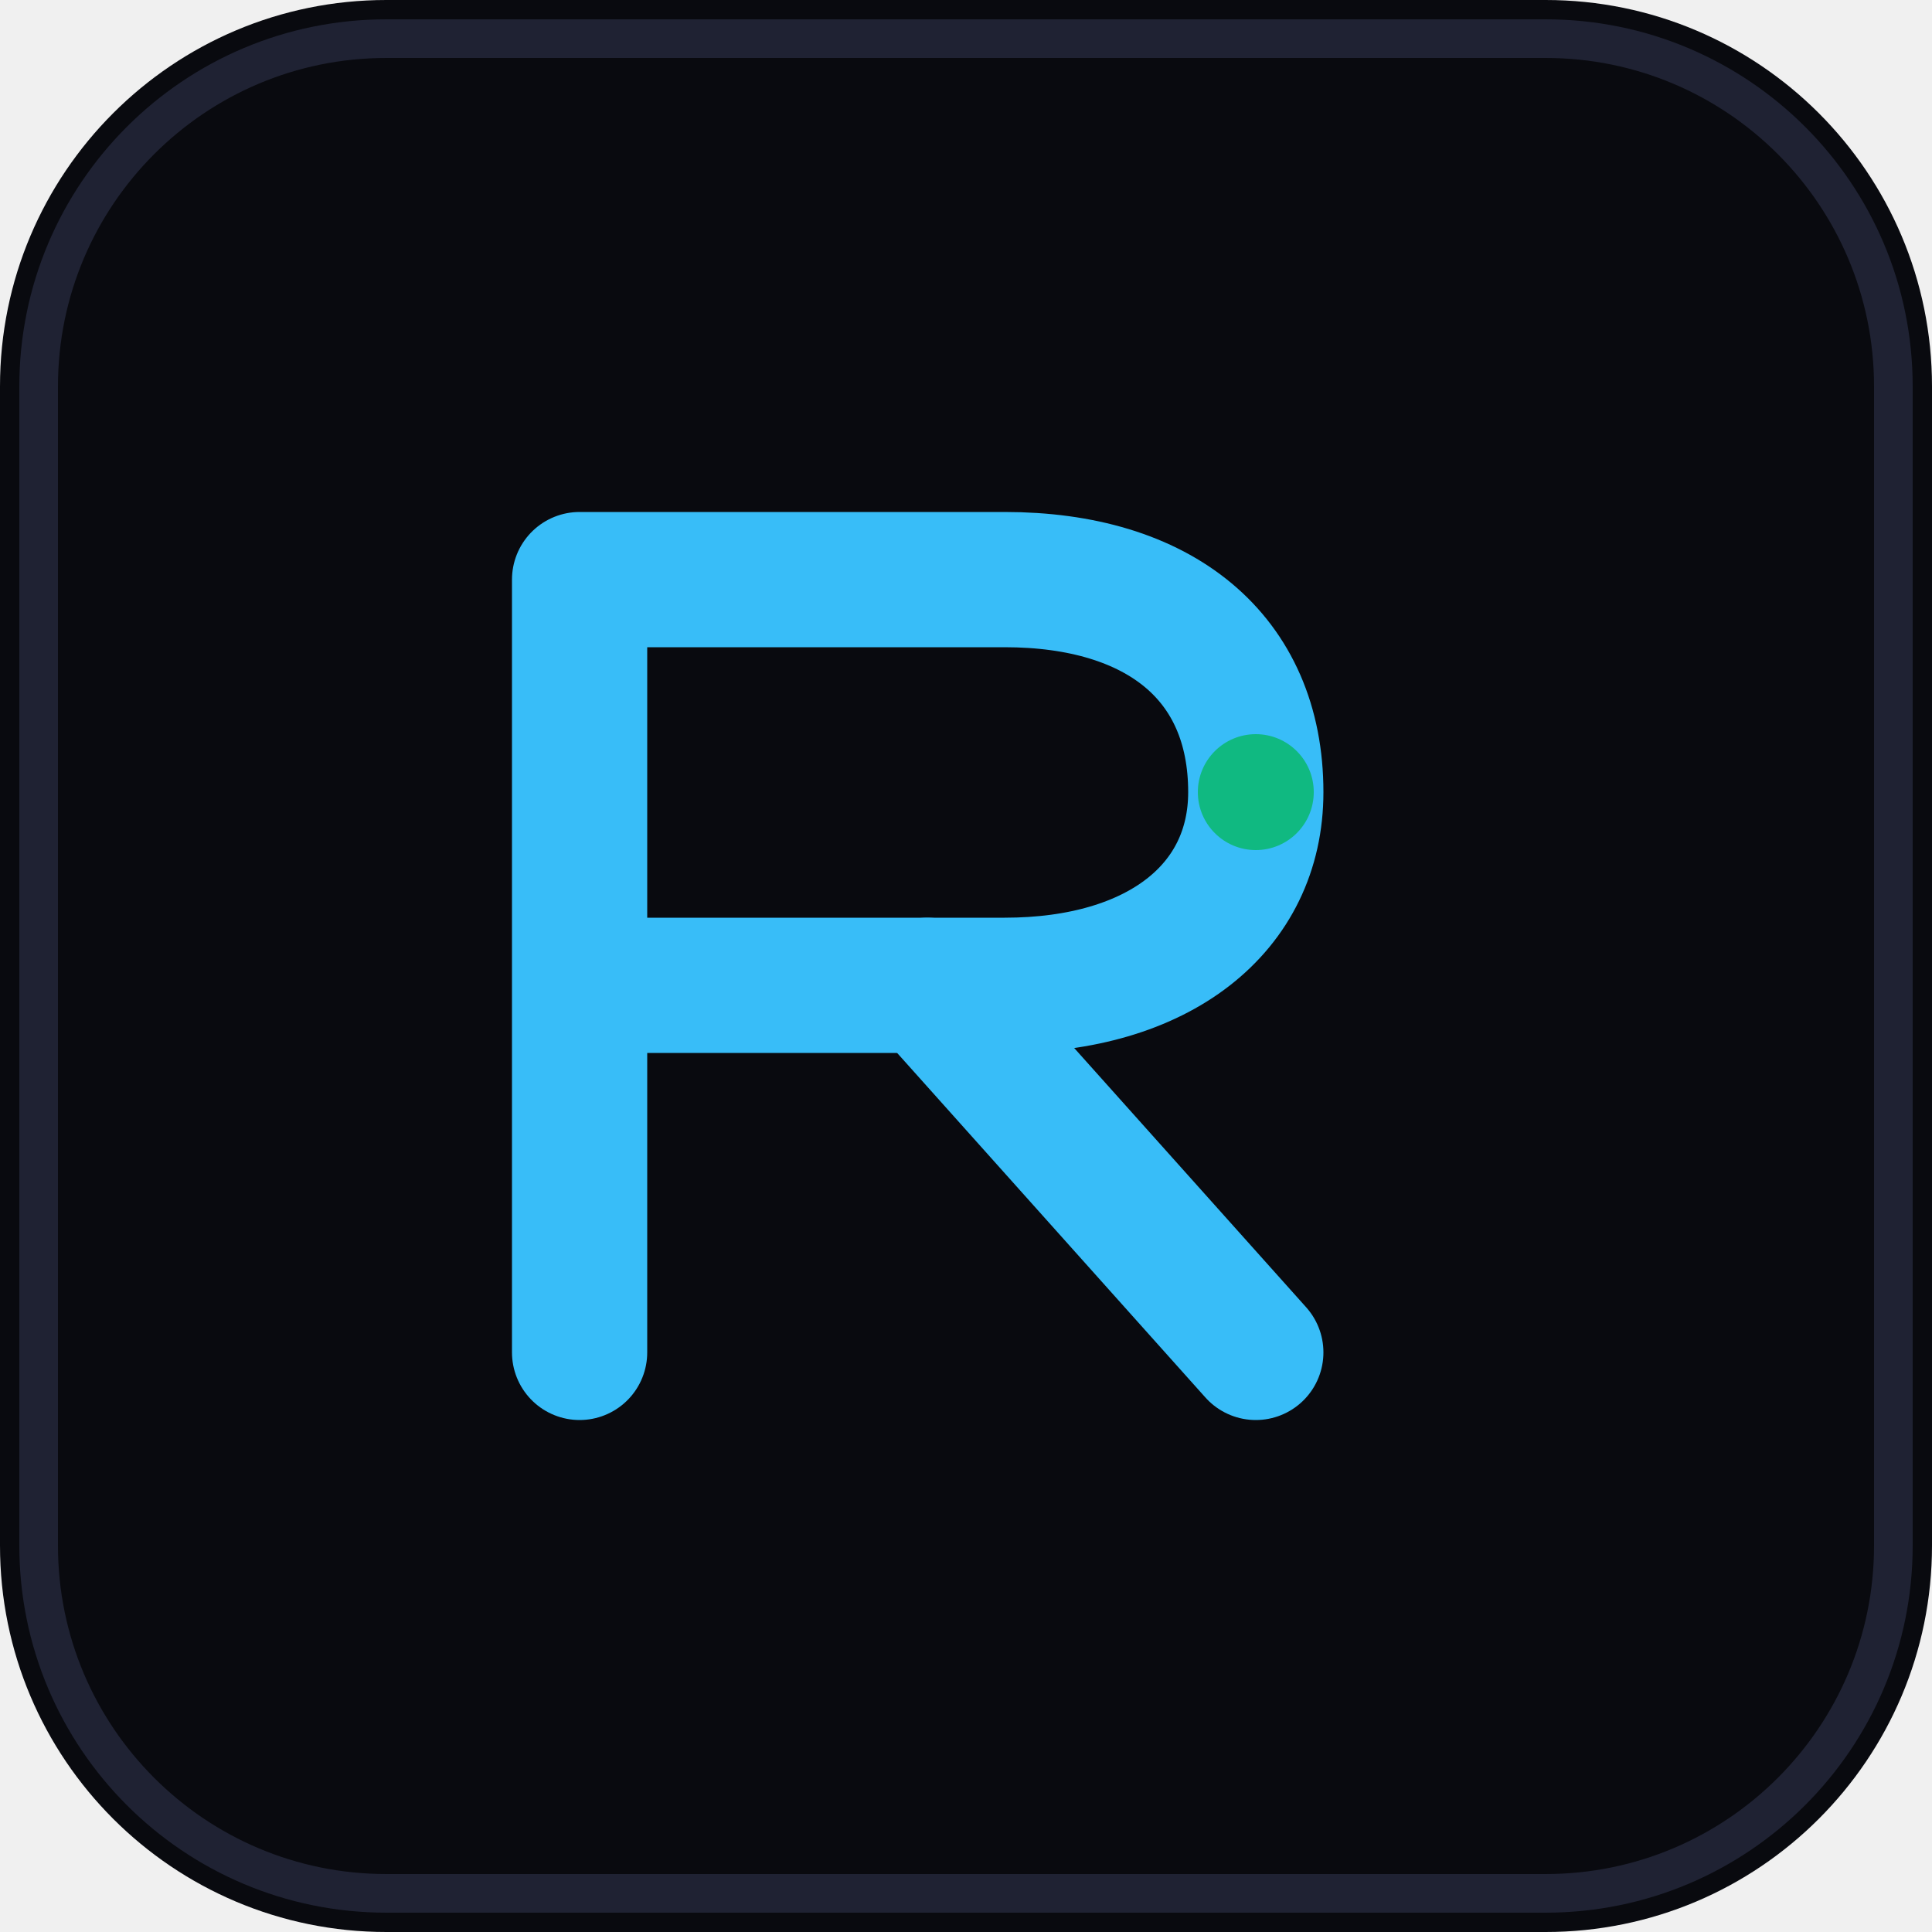
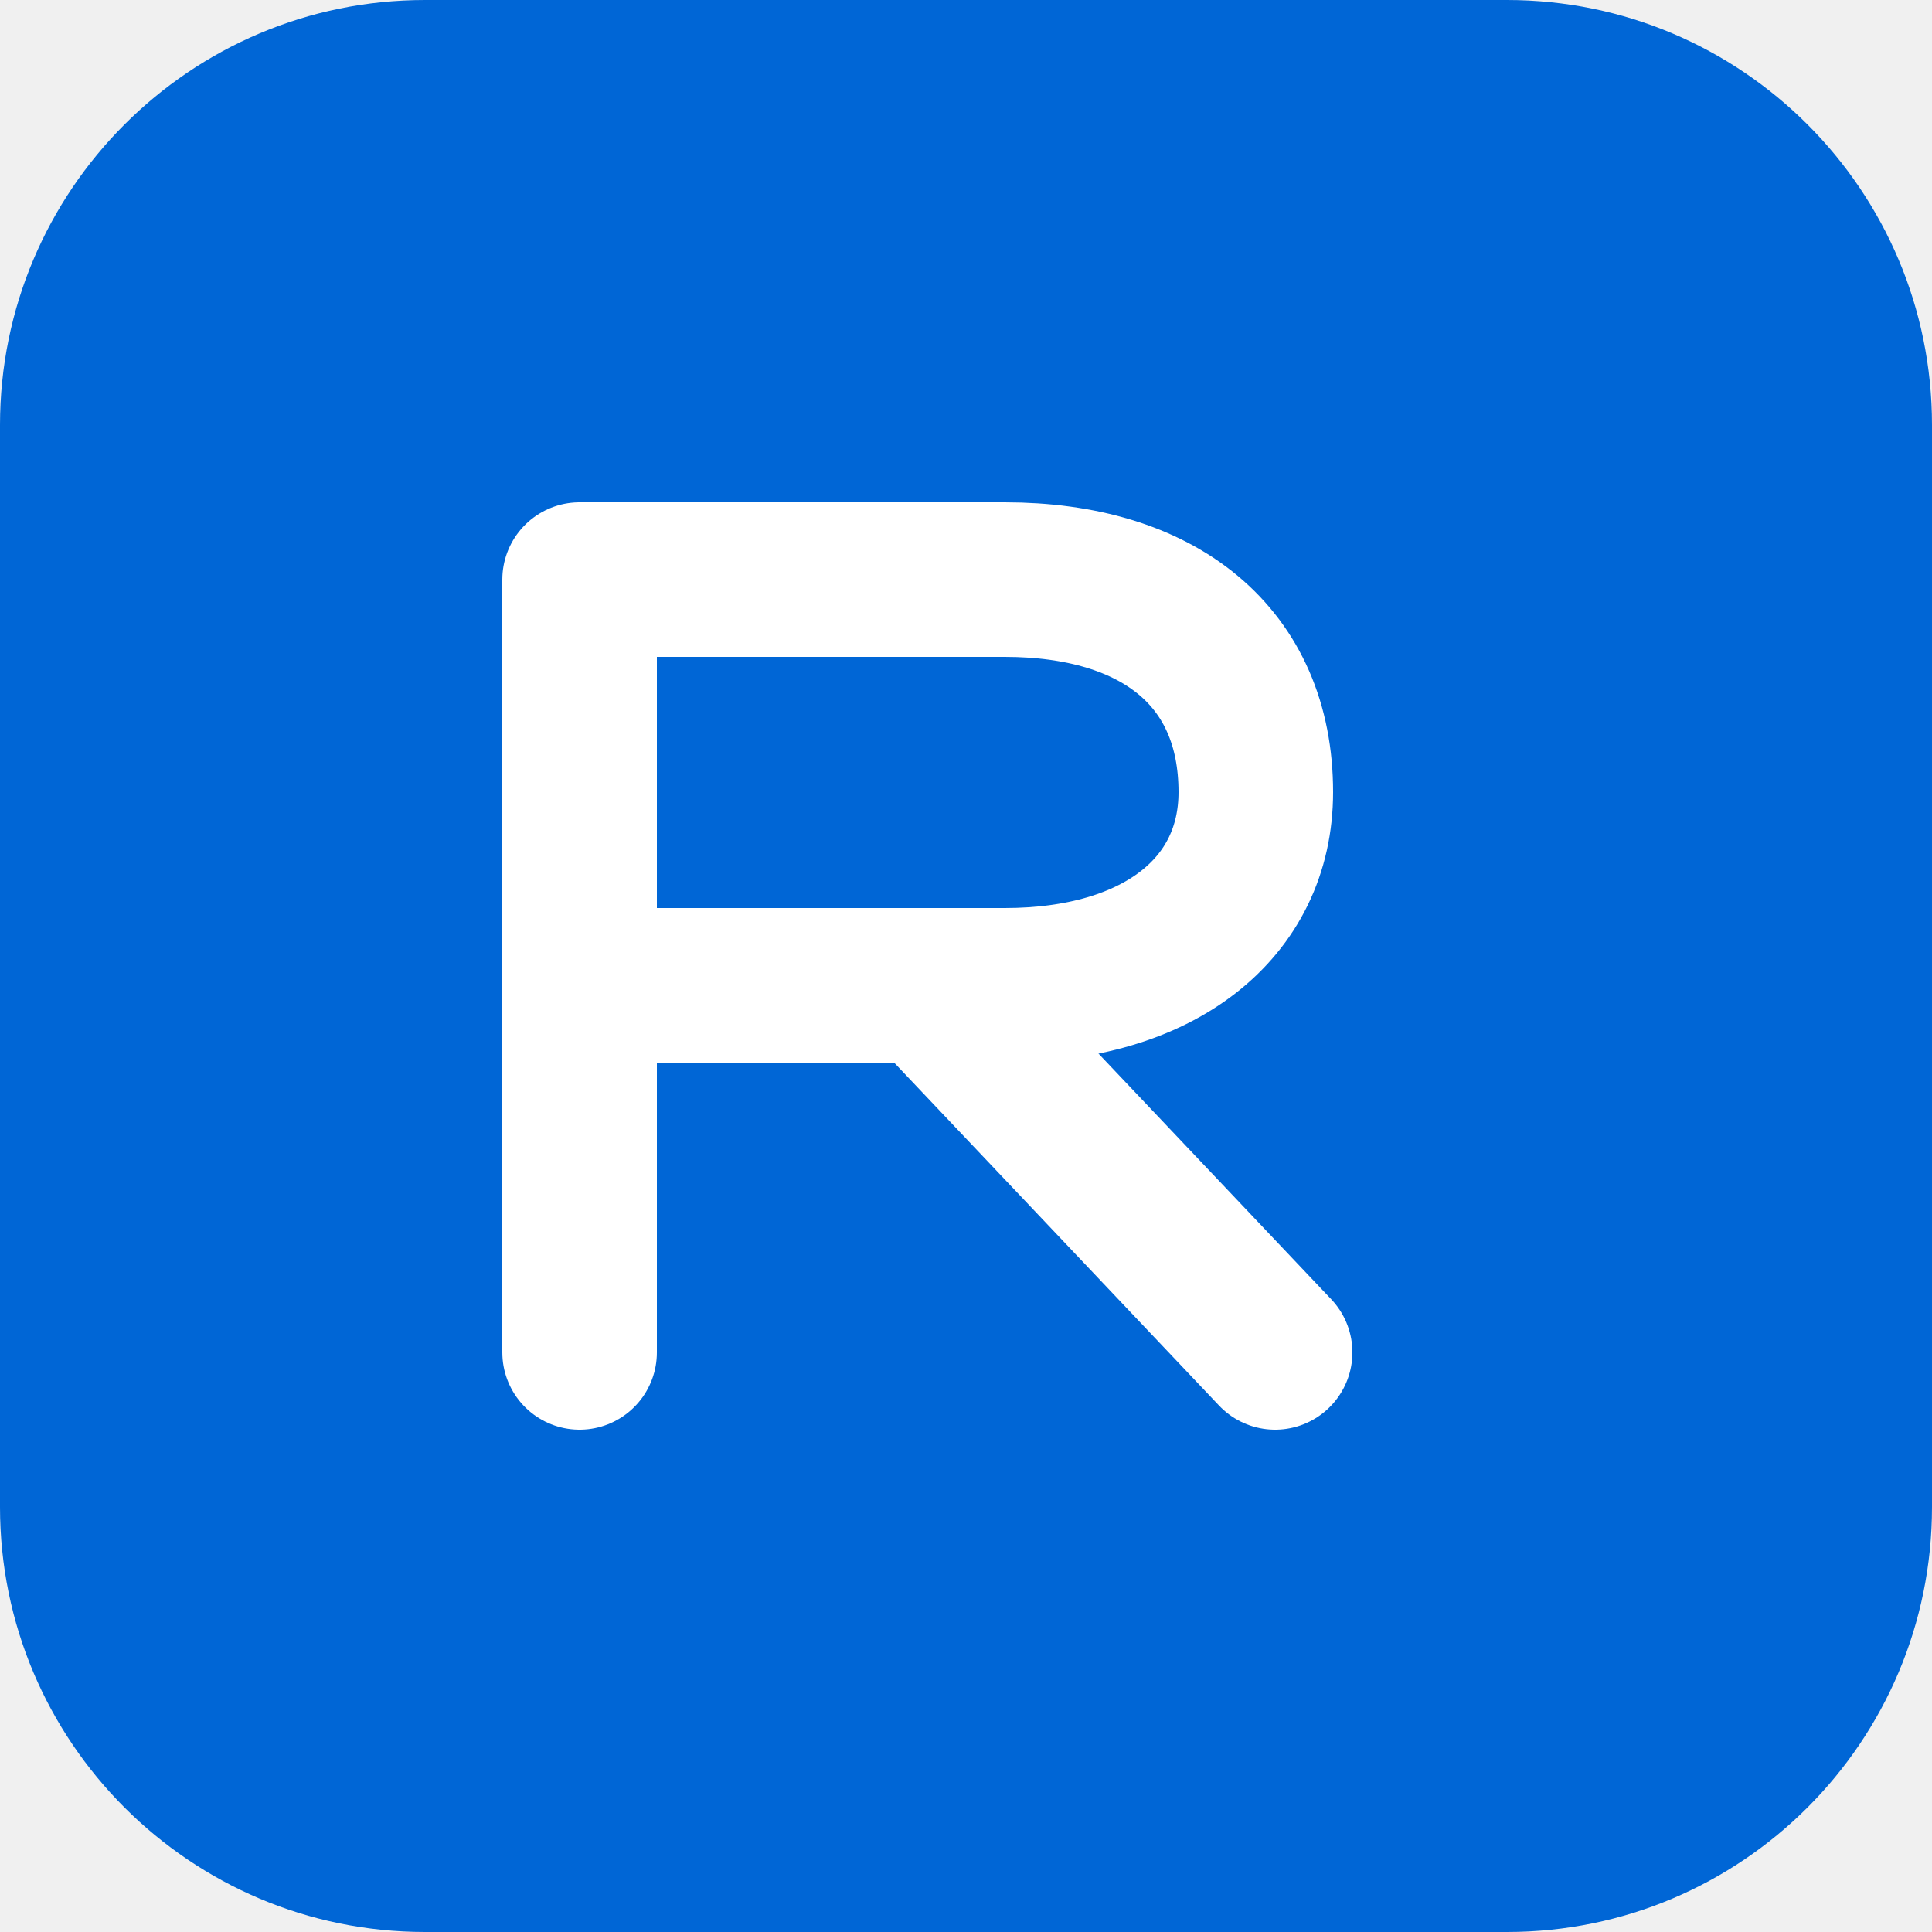
<svg xmlns="http://www.w3.org/2000/svg" viewBox="0 0 100 100" fill="none">
-   <rect width="100" height="100" rx="20" fill="#090A0F" />
-   <rect x="2" y="2" width="96" height="96" rx="18" stroke="#1F2233" stroke-width="2" />
-   <path d="M30 70V30H52C60 30 65 34 65 41C65 47 60 51 52 51H30" stroke="#38BDF8" stroke-width="7" stroke-linecap="round" stroke-linejoin="round" />
-   <path d="M48 51L65 70" stroke="#38BDF8" stroke-width="7" stroke-linecap="round" />
-   <circle cx="65" cy="41" r="3" fill="#10B981" />
+   <rect width="100" height="100" rx="22" fill="#0066D6" />
+   <path d="M30 70V30H52C60 30 65 34 65 41C65 47 60 51 52 51H30" stroke="#FFFFFF" stroke-width="8" stroke-linecap="round" stroke-linejoin="round" />
+   <path d="M48 51L66 70" stroke="#FFFFFF" stroke-width="8" stroke-linecap="round" />
</svg>
